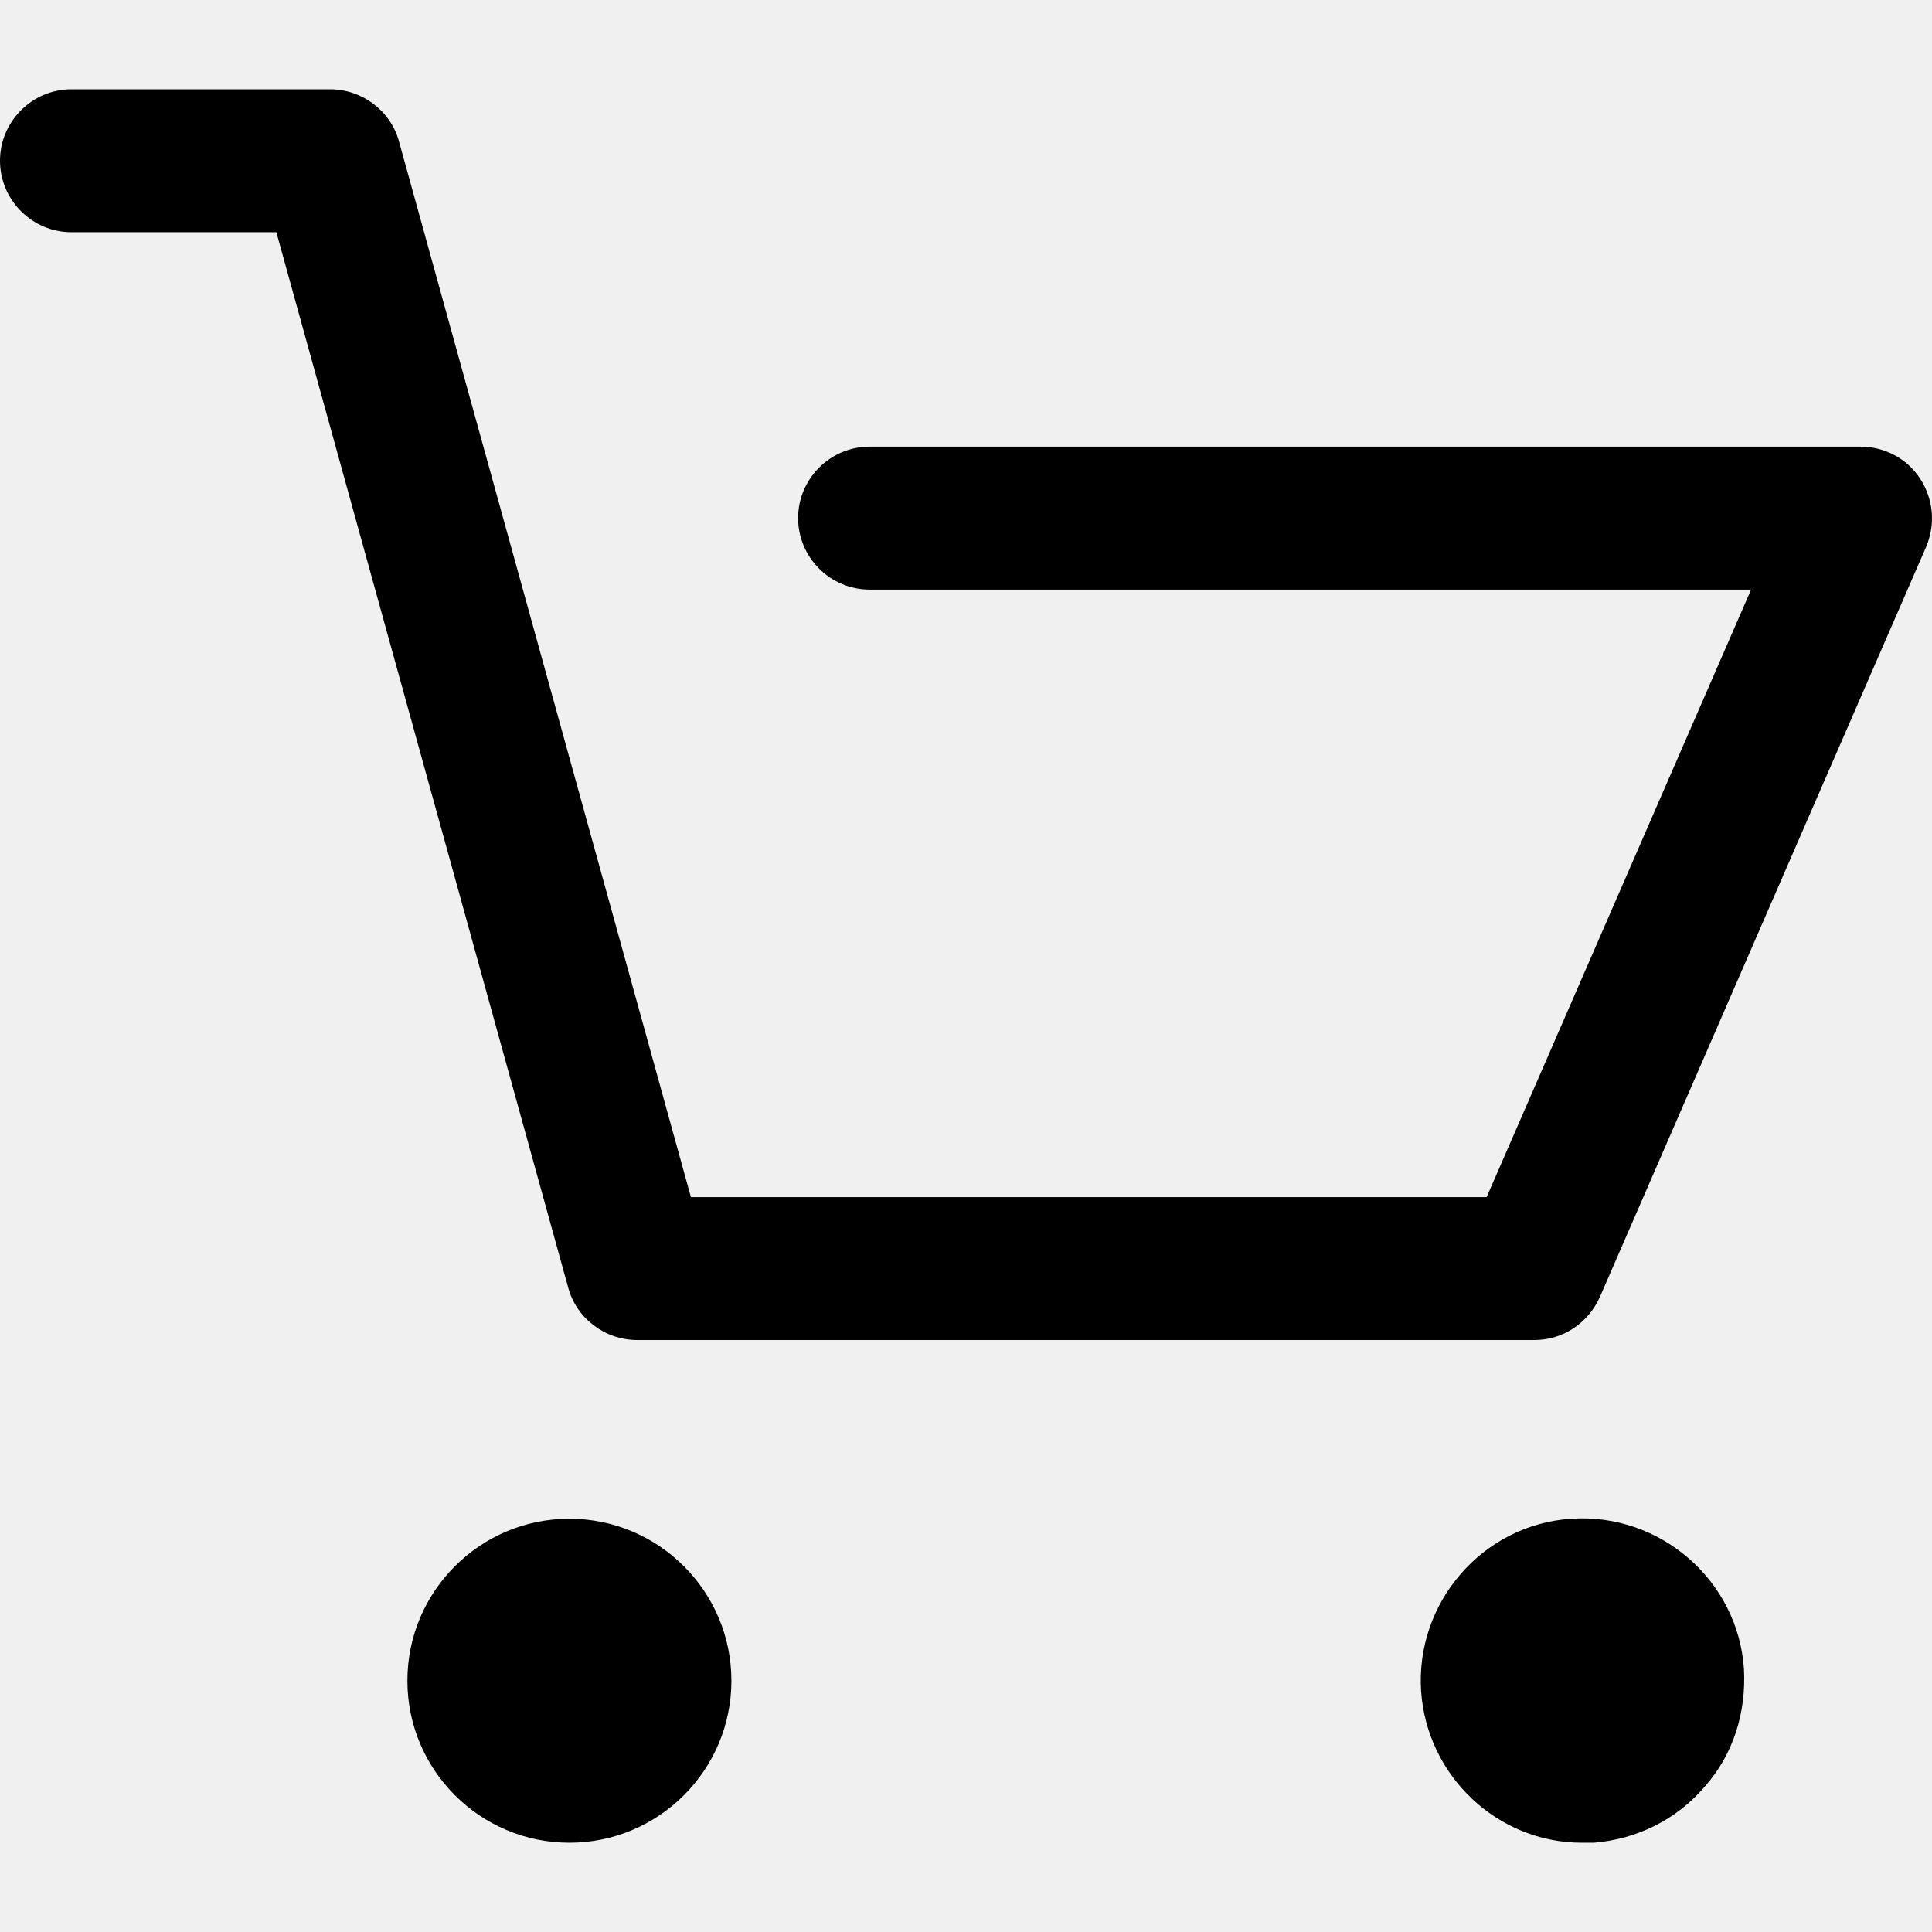
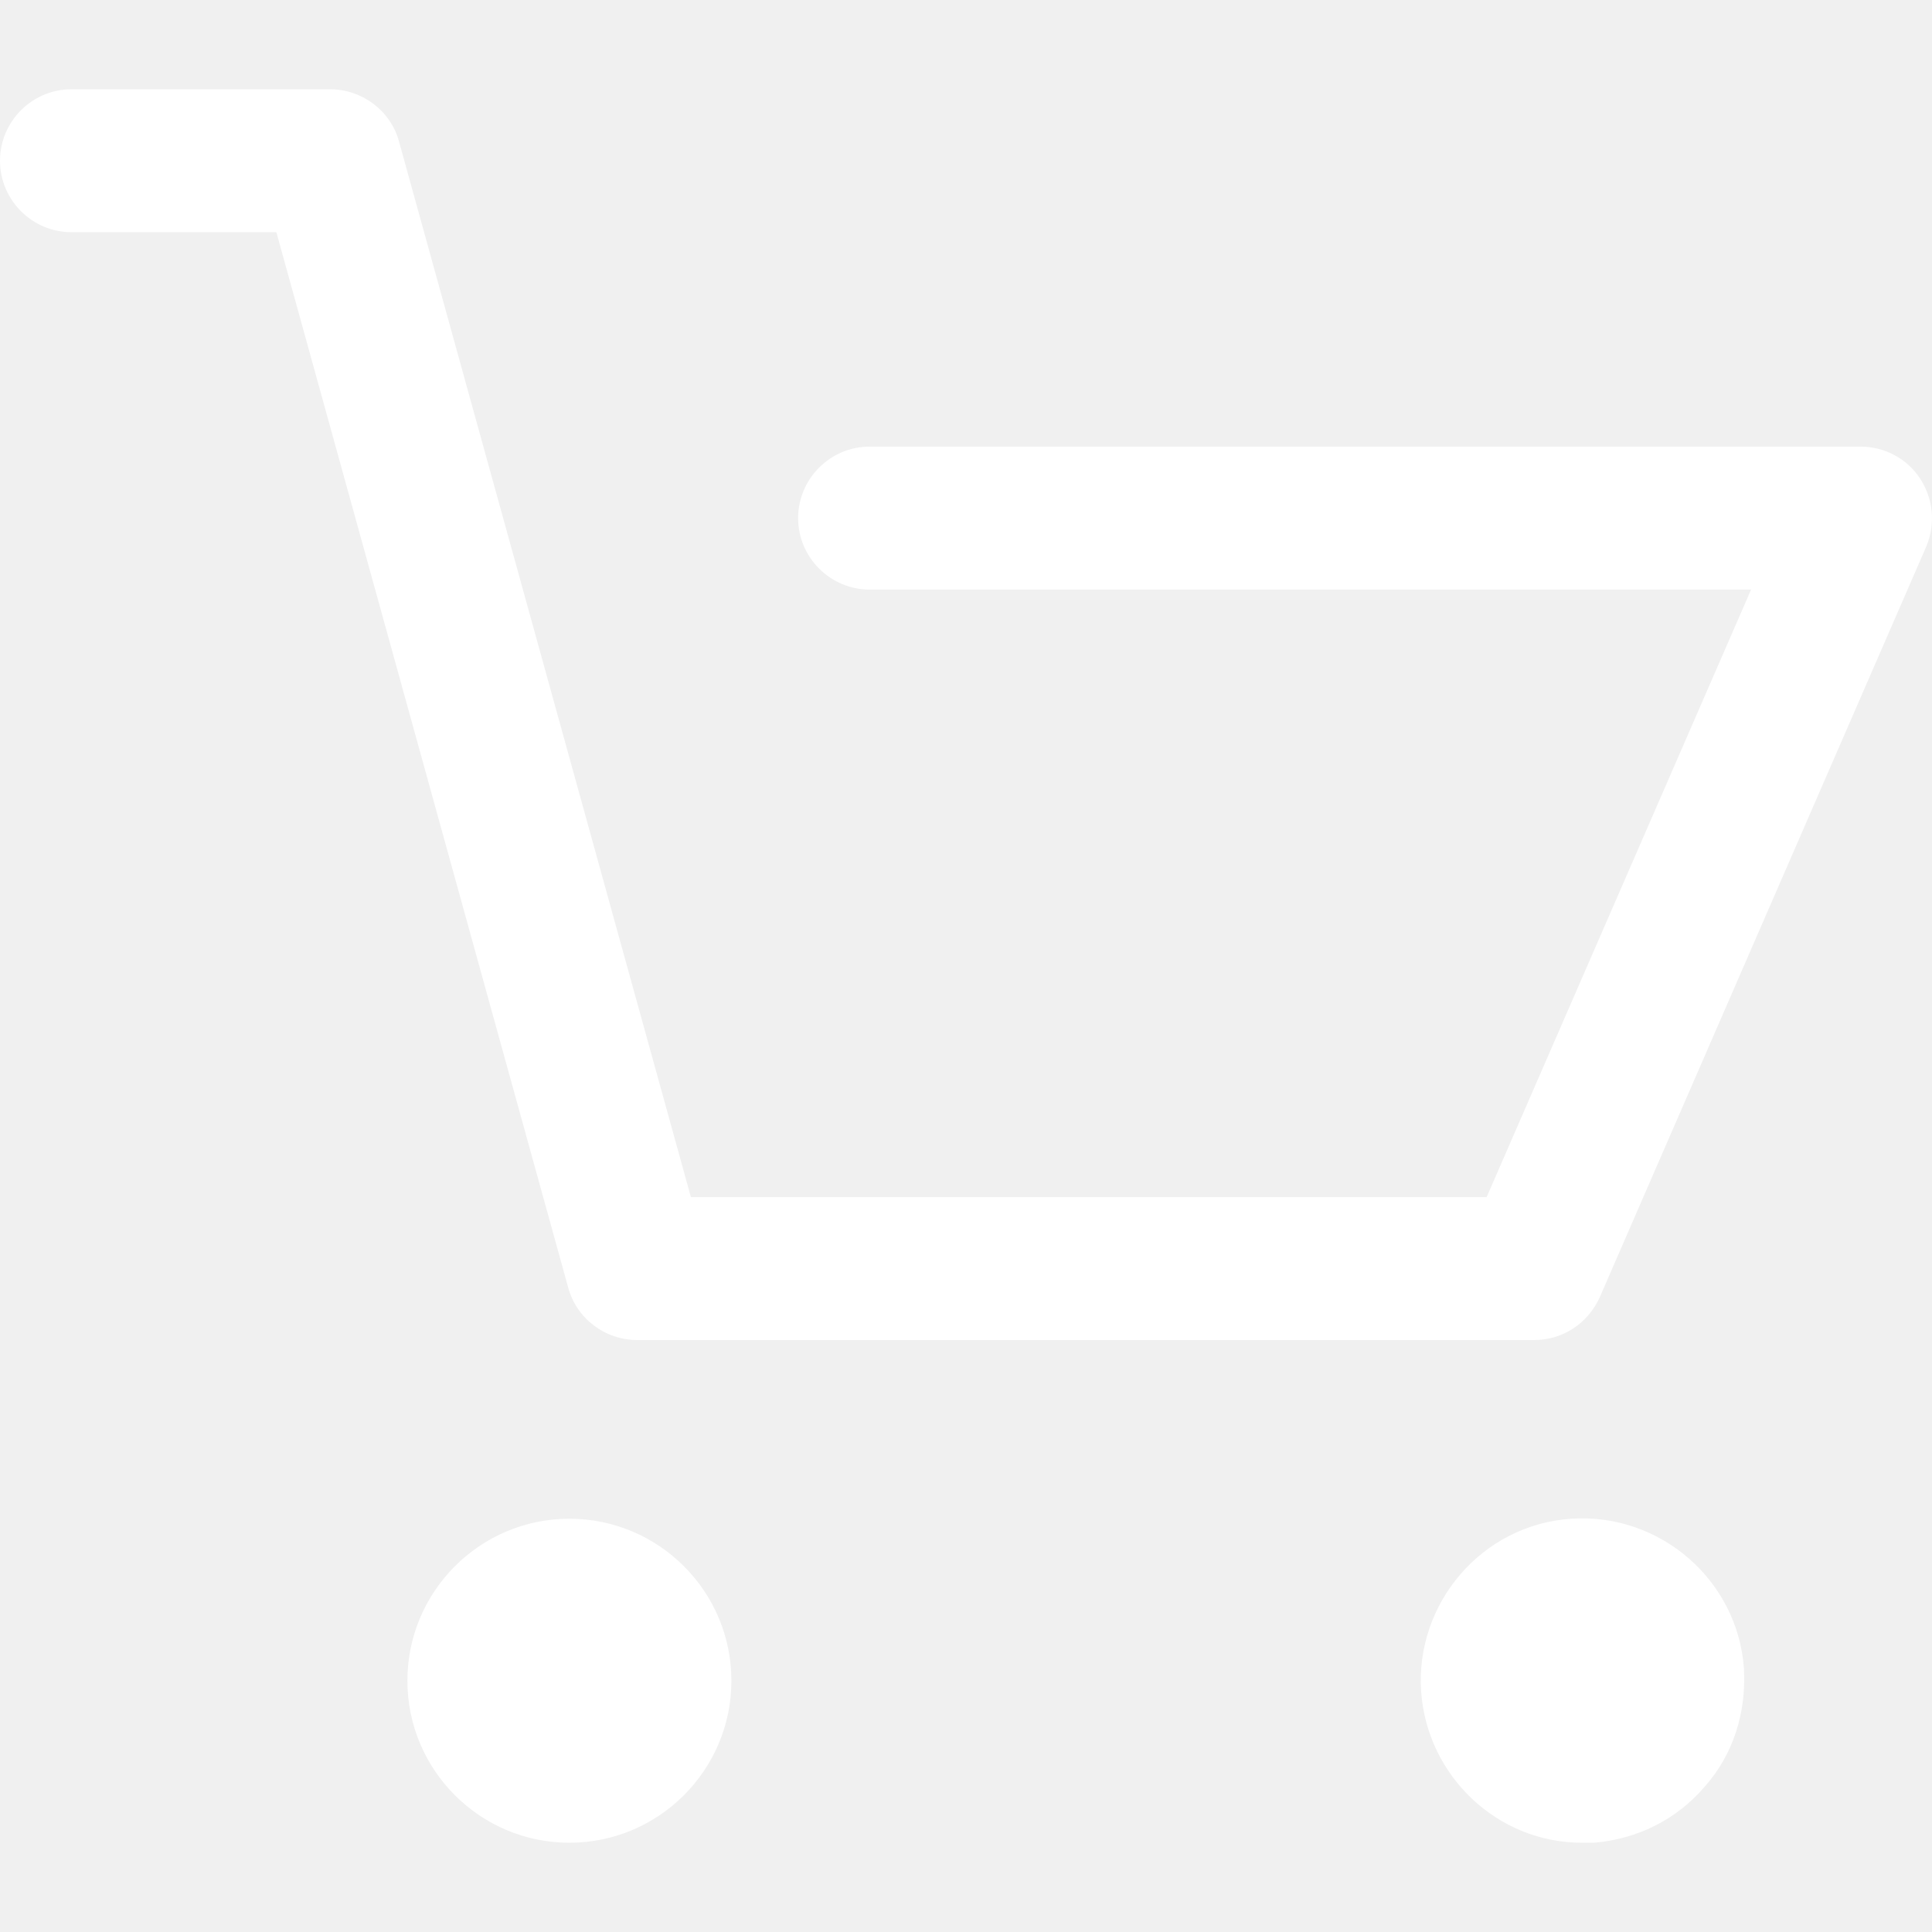
- <svg xmlns="http://www.w3.org/2000/svg" viewBox="0 0 459.529 459.529">
+ <svg xmlns="http://www.w3.org/2000/svg" fill="#fff" viewBox="0 0 459.529 459.529">
  <path d="M17 55.231h48.733l69.417 251.033c1.983 7.367 8.783 12.467 16.433 12.467h213.35c6.8 0 12.75-3.967 15.583-10.2l77.633-178.5c2.267-5.383 1.7-11.333-1.417-16.15-3.117-4.817-8.5-7.65-14.167-7.65H206.833c-9.35 0-17 7.65-17 17s7.65 17 17 17H416.5l-62.9 144.5H164.333L94.917 33.698c-1.983-7.367-8.783-12.467-16.433-12.467H17c-9.35 0-17 7.65-17 17s7.65 17 17 17zM135.433 438.298c21.25 0 38.533-17.283 38.533-38.533s-17.283-38.533-38.533-38.533S96.9 378.514 96.9 399.764s17.283 38.534 38.533 38.534zM376.267 438.298h2.833c10.2-.85 19.55-5.383 26.35-13.317 6.8-7.65 9.917-17.567 9.35-28.05-1.417-20.967-19.833-37.117-41.083-35.7-21.25 1.417-37.117 20.117-35.7 41.083 1.416 20.117 18.133 35.984 38.25 35.984z" />
</svg>
